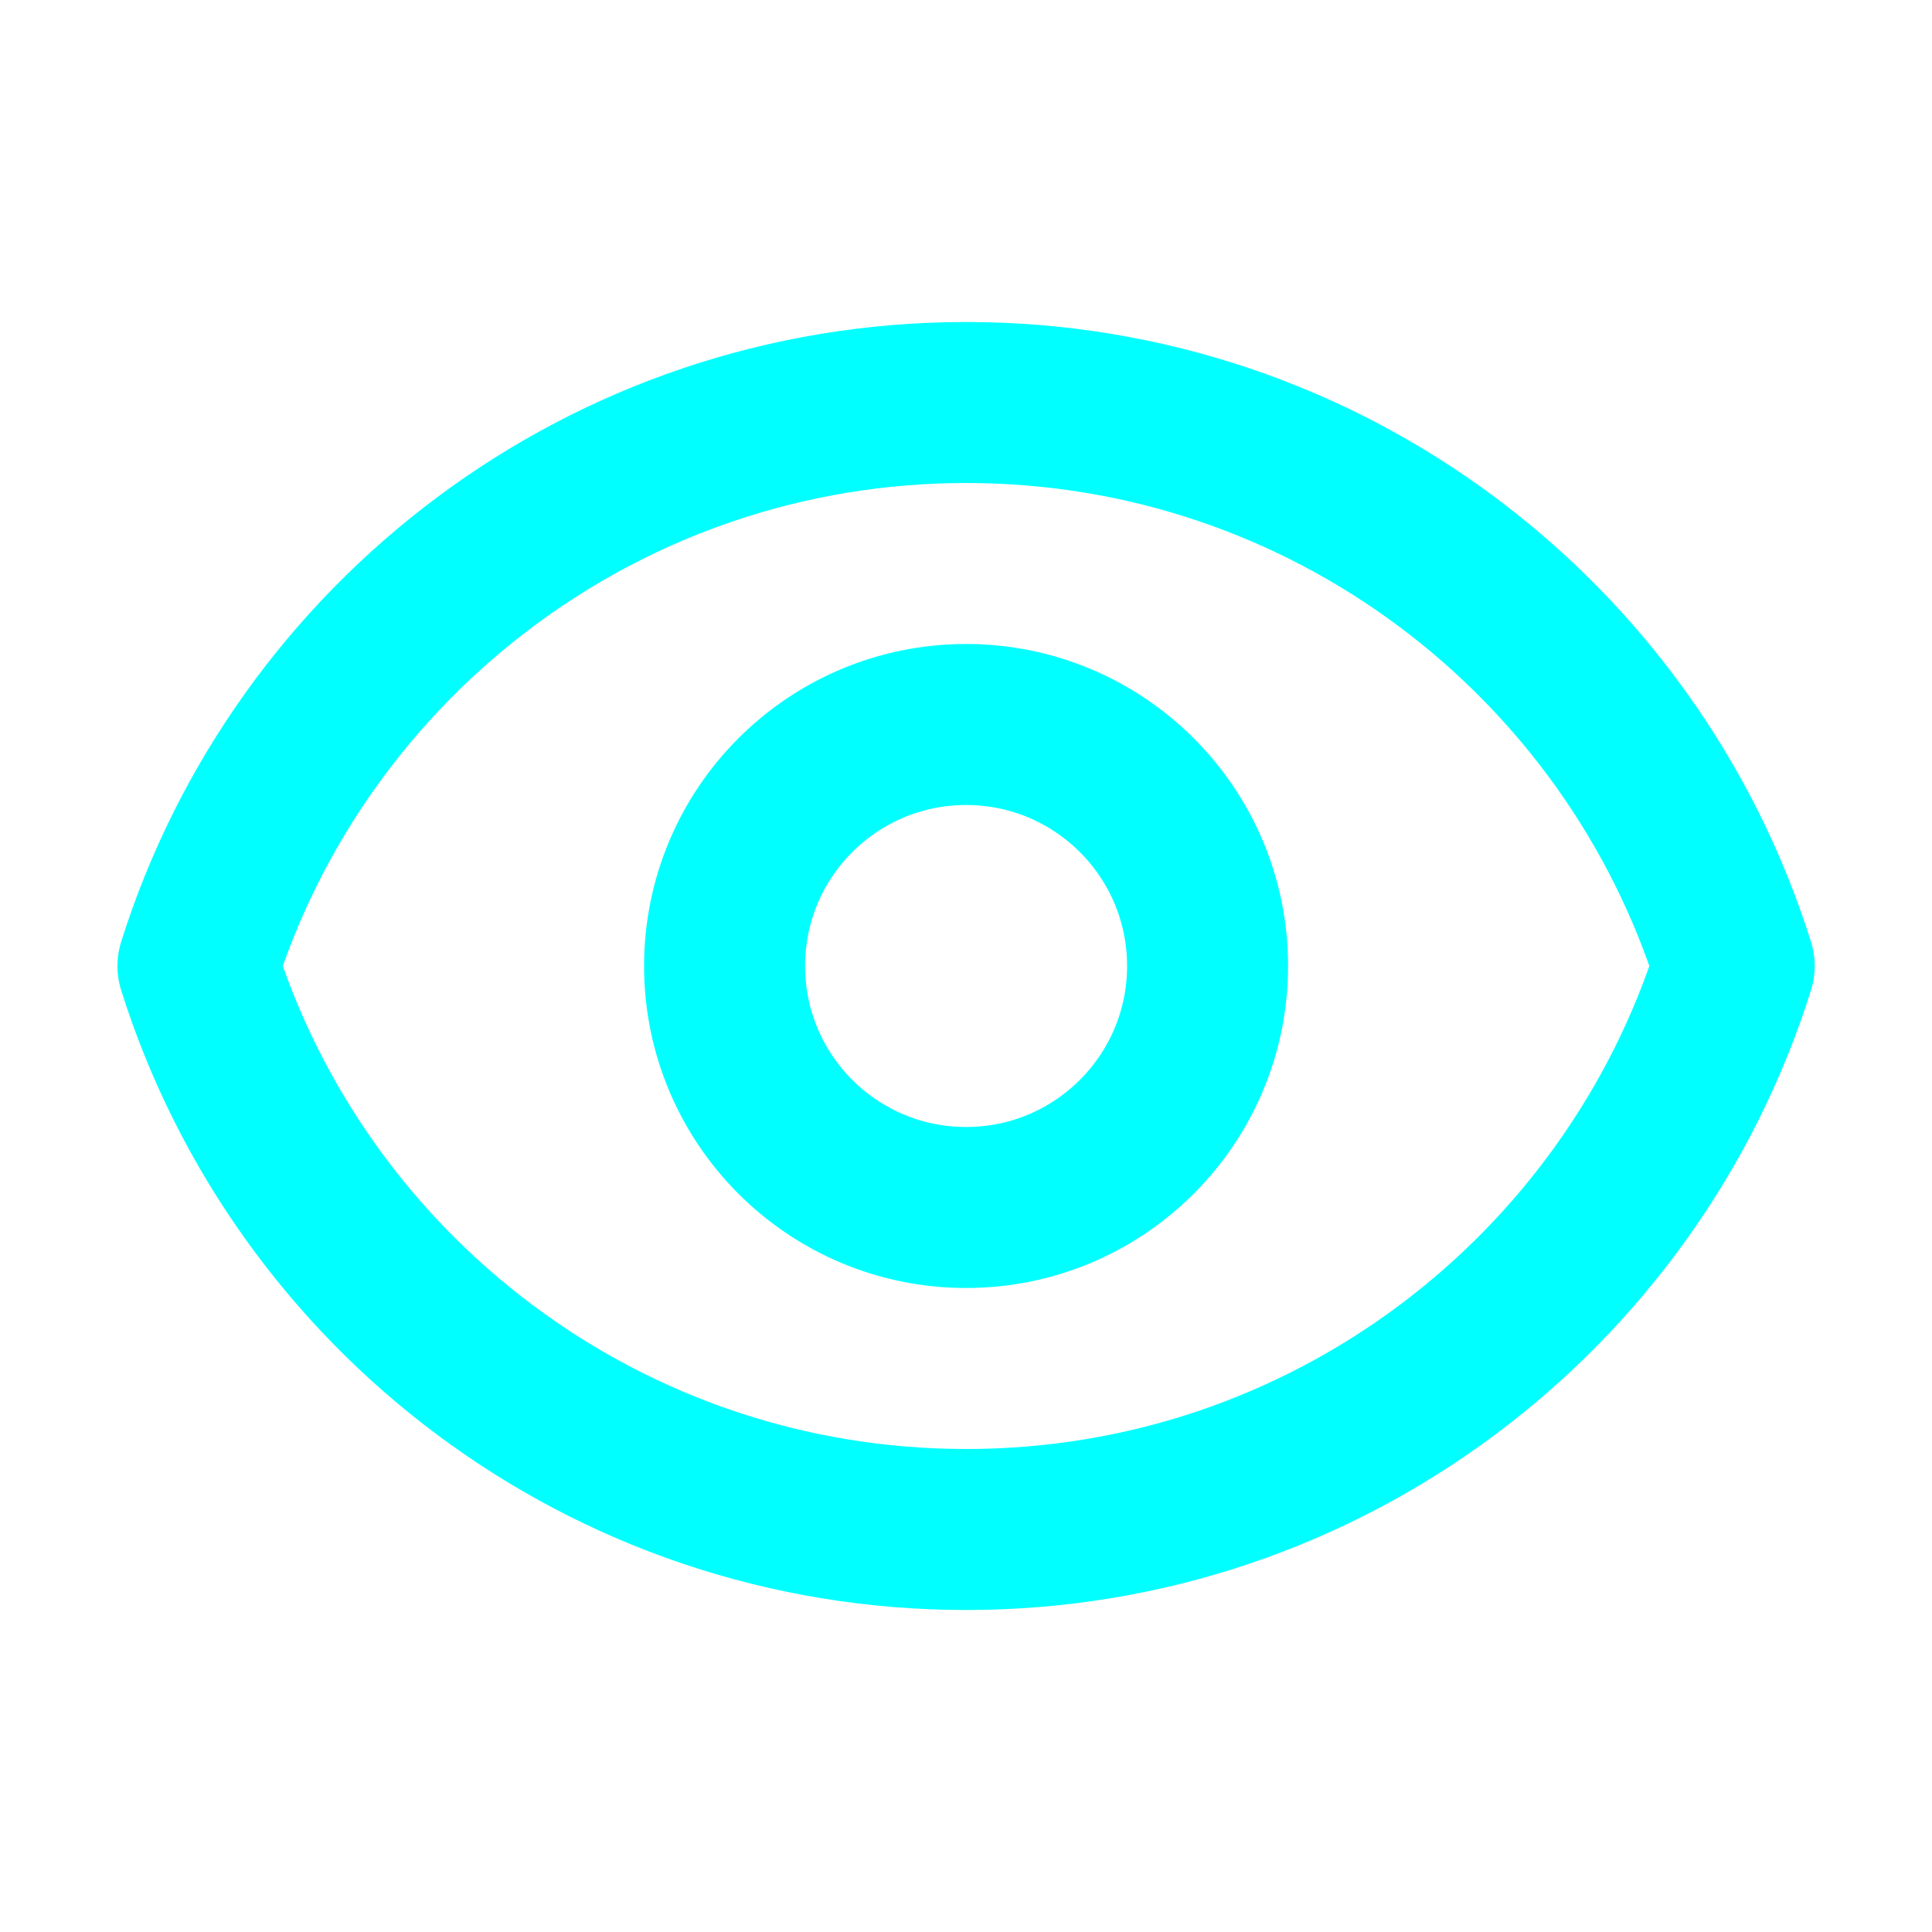
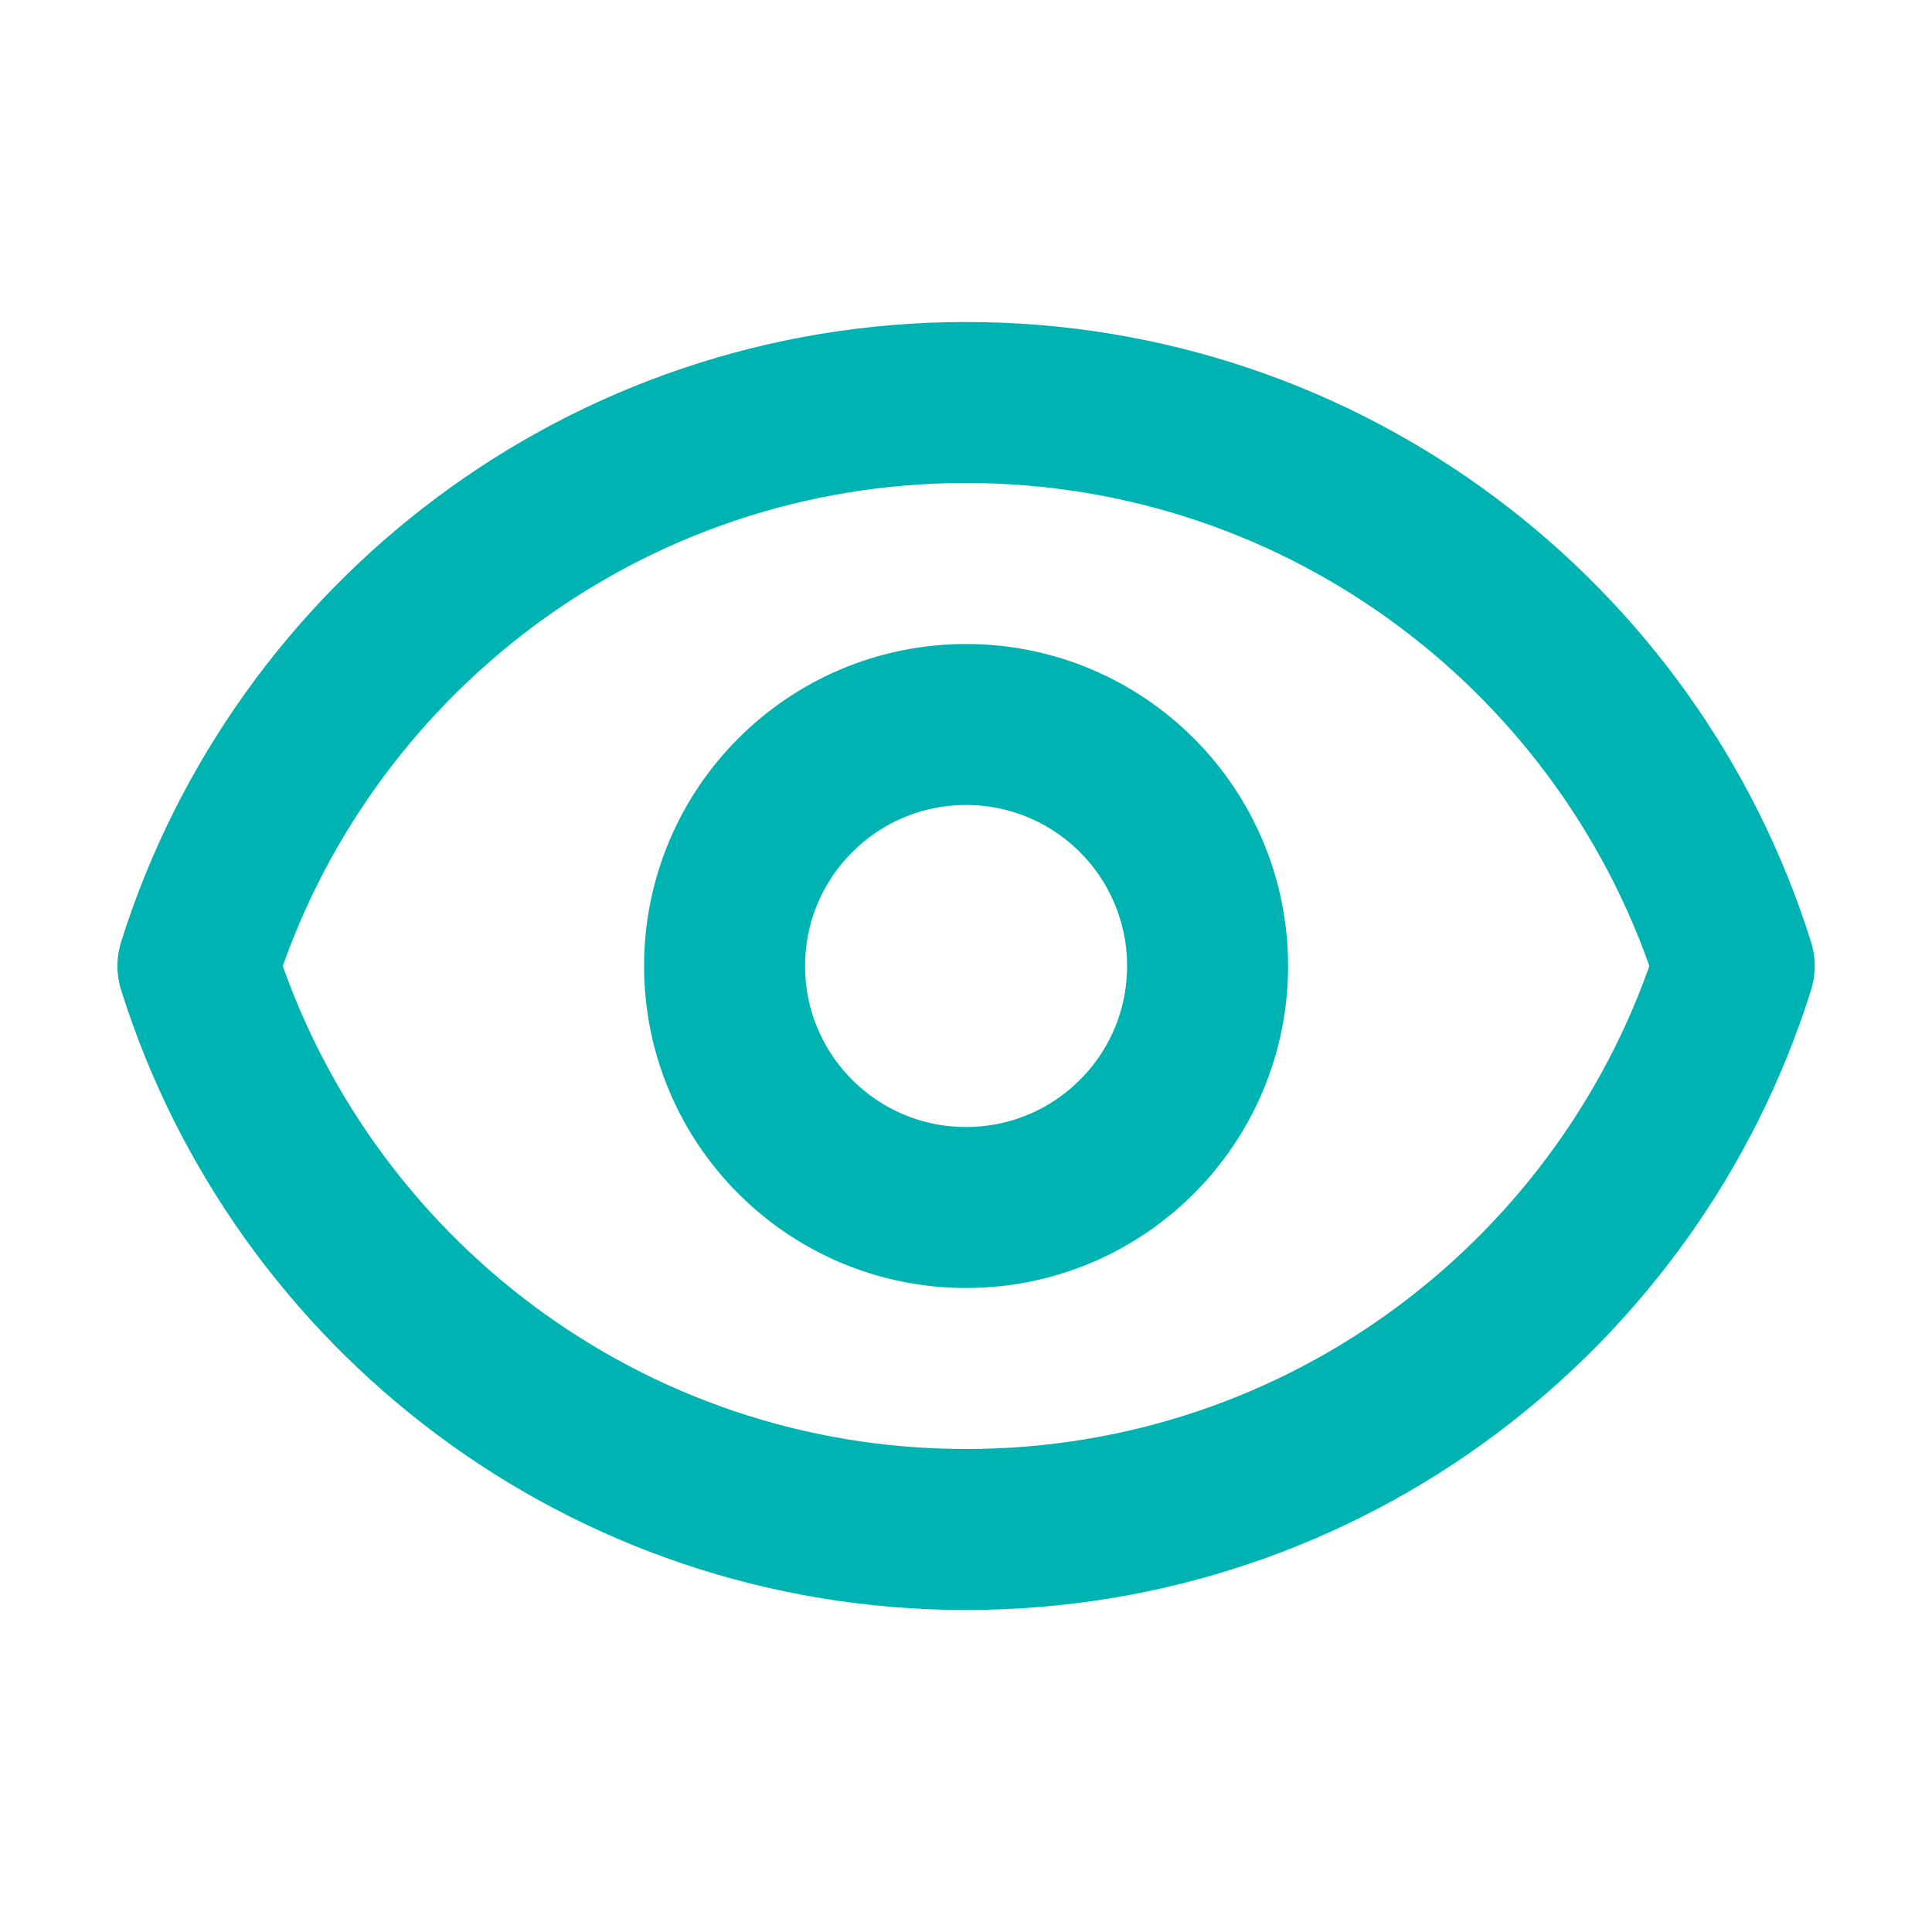
<svg xmlns="http://www.w3.org/2000/svg" width="800px" height="800px" viewBox="0 0 24 24" fill="none">
  <g id="SVGRepo_bgCarrier" stroke-width="0" />
  <g id="SVGRepo_tracerCarrier" stroke-linecap="round" stroke-linejoin="round" />
  <g id="SVGRepo_iconCarrier">
-     <path d="M15.001 12C15.001 13.657 13.658 15 12.001 15C10.344 15 9.001 13.657 9.001 12C9.001 10.343 10.344 9 12.001 9C13.658 9 15.001 10.343 15.001 12Z" stroke="#00FFFF" stroke-width="2" stroke-linecap="round" stroke-linejoin="round" />
-     <path d="M12.001 5C7.524 5 3.733 7.943 2.459 12C3.733 16.057 7.524 19 12.001 19C16.479 19 20.269 16.057 21.543 12C20.269 7.943 16.479 5 12.001 5Z" stroke="#00FFFF" stroke-width="2" stroke-linecap="round" stroke-linejoin="round" />
+     <path d="M15.001 12C15.001 13.657 13.658 15 12.001 15C10.344 15 9.001 13.657 9.001 12C9.001 10.343 10.344 9 12.001 9C13.658 9 15.001 10.343 15.001 12Z" stroke="#00B3B3" stroke-width="2" stroke-linecap="round" stroke-linejoin="round" />
+     <path d="M12.001 5C7.524 5 3.733 7.943 2.459 12C3.733 16.057 7.524 19 12.001 19C16.479 19 20.269 16.057 21.543 12C20.269 7.943 16.479 5 12.001 5Z" stroke="#00B3B3" stroke-width="2" stroke-linecap="round" stroke-linejoin="round" />
  </g>
</svg>
